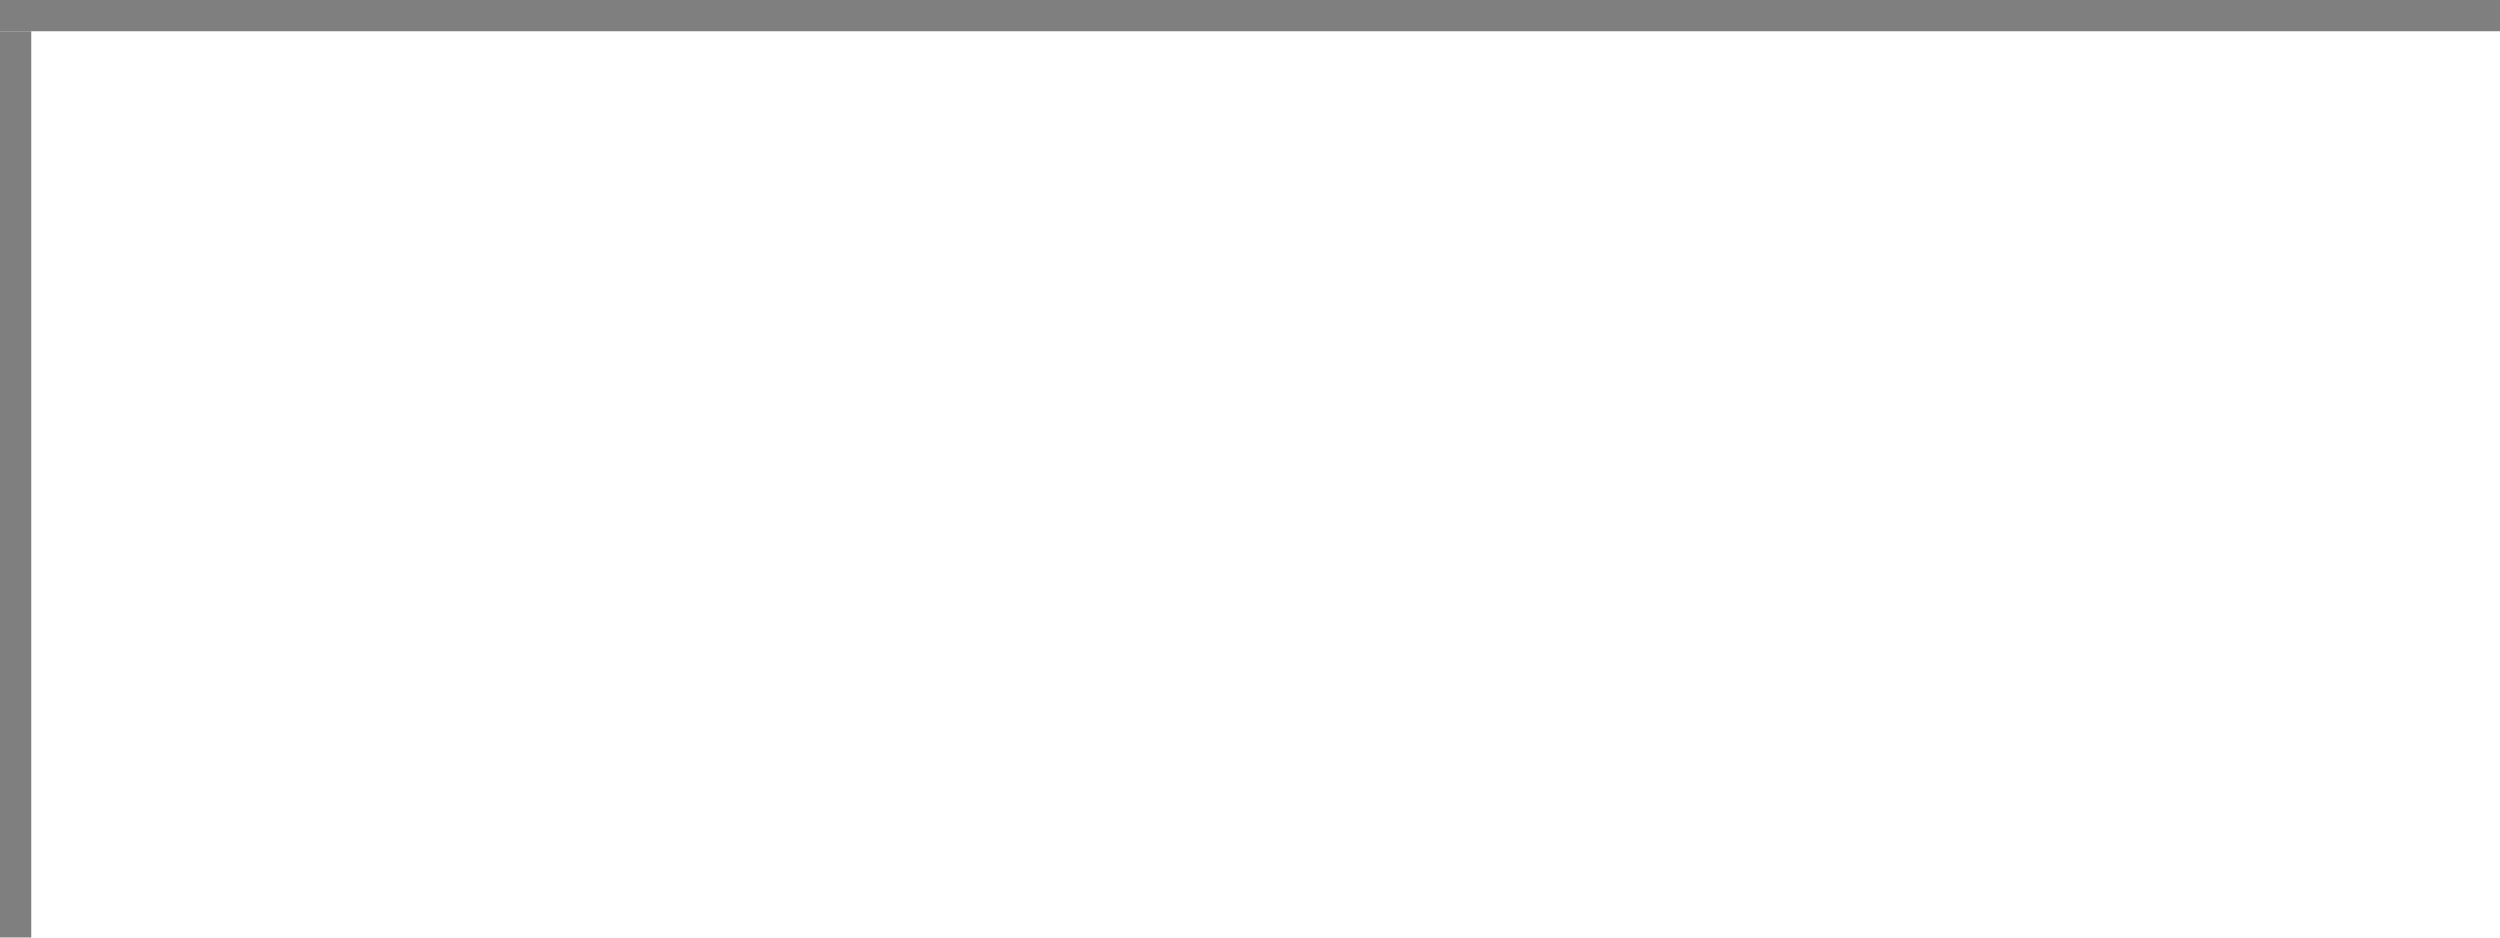
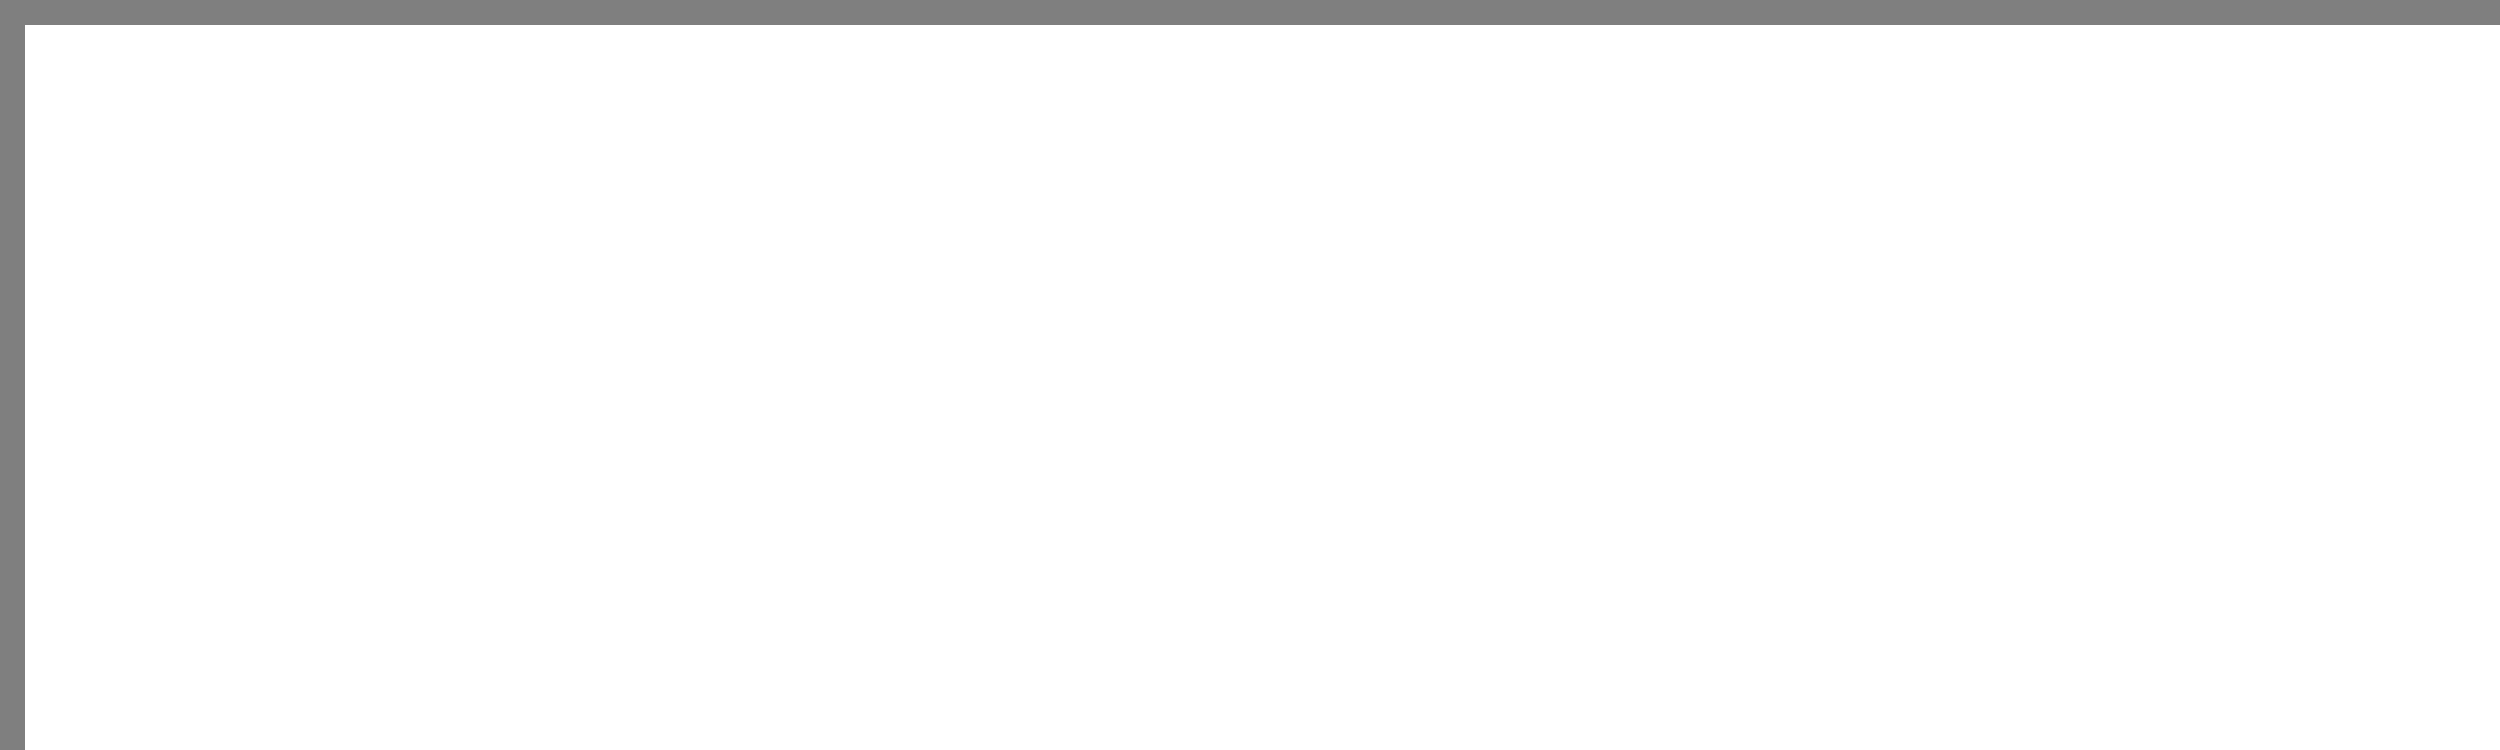
- <svg xmlns="http://www.w3.org/2000/svg" version="1.1" width="80px" height="30px" viewBox="382 150 80 30">
-   <path d="M 1 1  L 80 1  L 80 30  L 1 30  L 1 1  Z " fill-rule="nonzero" fill="rgba(255, 255, 255, 1)" stroke="none" transform="matrix(1 0 0 1 382 150 )" class="fill" />
-   <path d="M 0.5 1  L 0.5 30  " stroke-width="1" stroke-dasharray="0" stroke="rgba(127, 127, 127, 1)" fill="none" transform="matrix(1 0 0 1 382 150 )" class="stroke" />
-   <path d="M 0 0.5  L 80 0.5  " stroke-width="1" stroke-dasharray="0" stroke="rgba(127, 127, 127, 1)" fill="none" transform="matrix(1 0 0 1 382 150 )" class="stroke" />
+ <svg xmlns="http://www.w3.org/2000/svg" version="1.1" width="100px" height="30px" viewBox="202 60 100 30">
+   <path d="M 1 1  L 100 1  L 100 30  L 1 30  L 1 1  Z " fill-rule="nonzero" fill="rgba(255, 255, 255, 1)" stroke="none" transform="matrix(1 0 0 1 202 60 )" class="fill" />
+   <path d="M 0.5 1  L 0.5 30  " stroke-width="1" stroke-dasharray="0" stroke="rgba(127, 127, 127, 1)" fill="none" transform="matrix(1 0 0 1 202 60 )" class="stroke" />
+   <path d="M 0 0.5  L 100 0.5  " stroke-width="1" stroke-dasharray="0" stroke="rgba(127, 127, 127, 1)" fill="none" transform="matrix(1 0 0 1 202 60 )" class="stroke" />
</svg>
